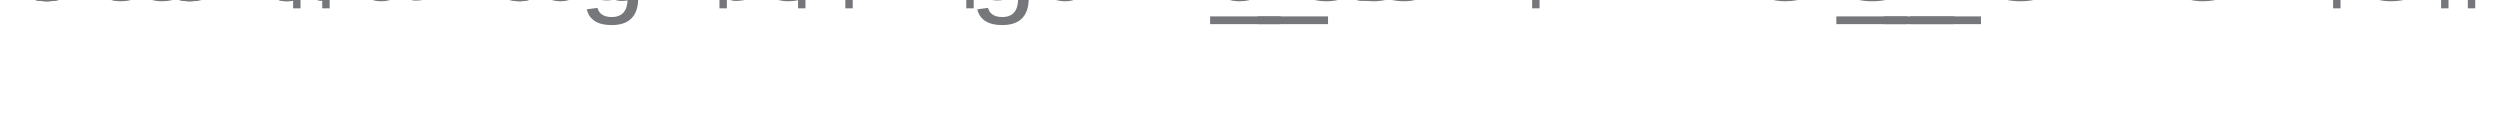
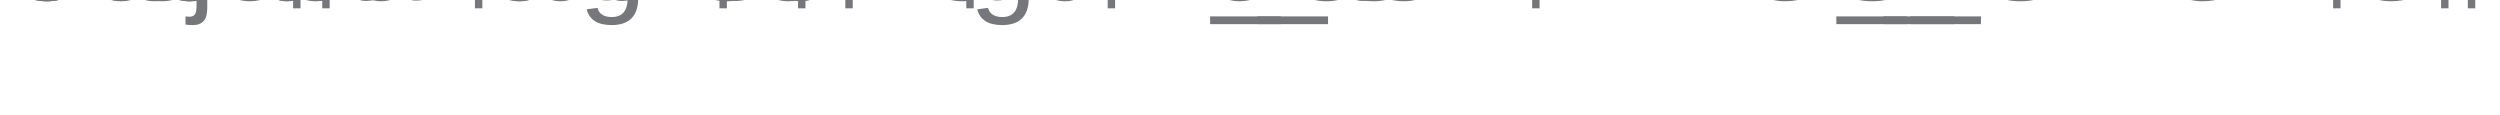
<svg xmlns="http://www.w3.org/2000/svg" baseProfile="full" viewBox="0 0 $VIEWPORT$" id="matchbox">
  <style>
        .small { font: sans-serif; font-family: Arial, Helvetica, sans-serif }
    </style>
  <g id="base" transform="translate(0, 0)">
    <g id="base-cut" class="cut" fill="none" stroke="#d41a5a" stroke-width="2">
            $BASE-CUT$
        </g>
  </g>
  <g id="document-labels" class="labels" fill="#75777a" stroke="none">
+     <text x="$LABEL_X$" y="$LABEL_PROJECT_Y$" class="small">Project: $PROJECT$</text>
    <text x="$LABEL_X$" y="$LABEL_TITLE_Y$" class="small">Title: $TITLE$</text>
    <text x="$LABEL_X$" y="$LABEL_FILENAME_Y$" class="small">File: $FILENAME$</text>
    <text x="$LABEL_X$" y="$LABEL_OVERALL_WIDTH_Y$" class="small">Overall width: $LABEL_OVERALL_WIDTH$</text>
    <text x="$LABEL_X$" y="$LABEL_OVERALL_HEIGHT_Y$" class="small">Overall height: $LABEL_OVERALL_HEIGHT$</text>
    <text x="$LABEL_X$" y="$ARGS_STRING_Y$" class="small">Command Line Arguments: $ARGS_STRING$</text>
  </g>
</svg>
